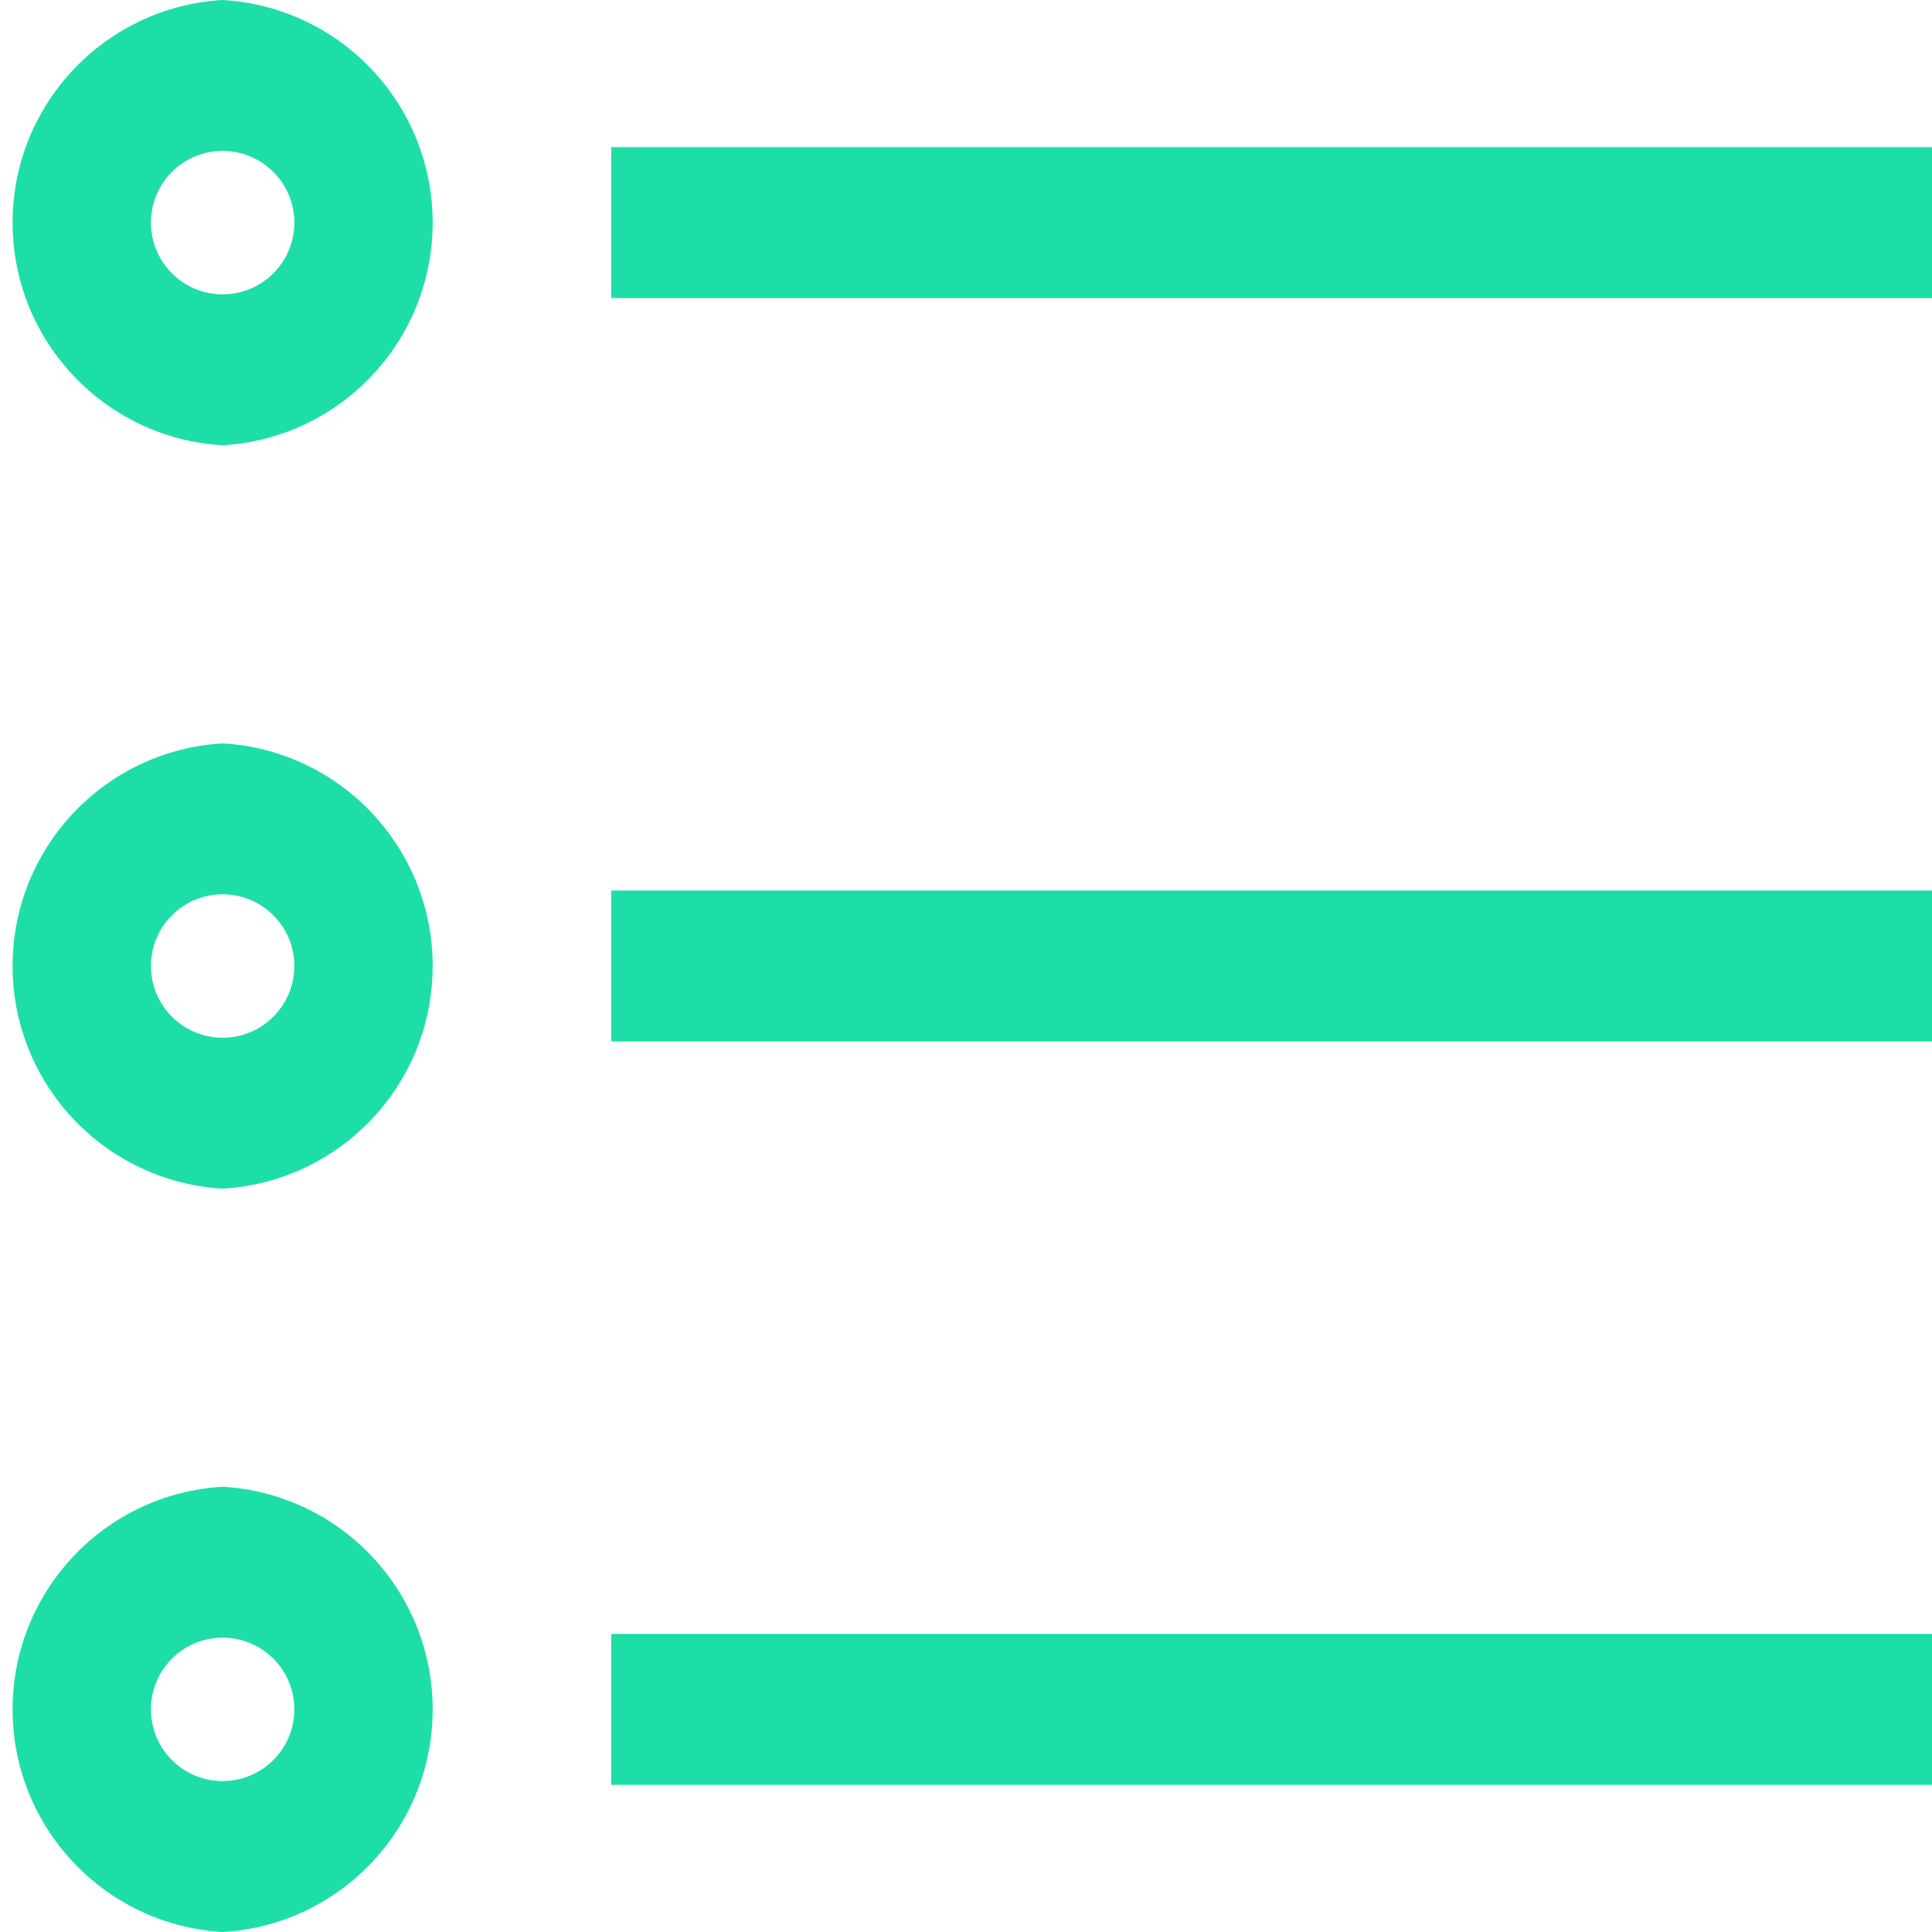
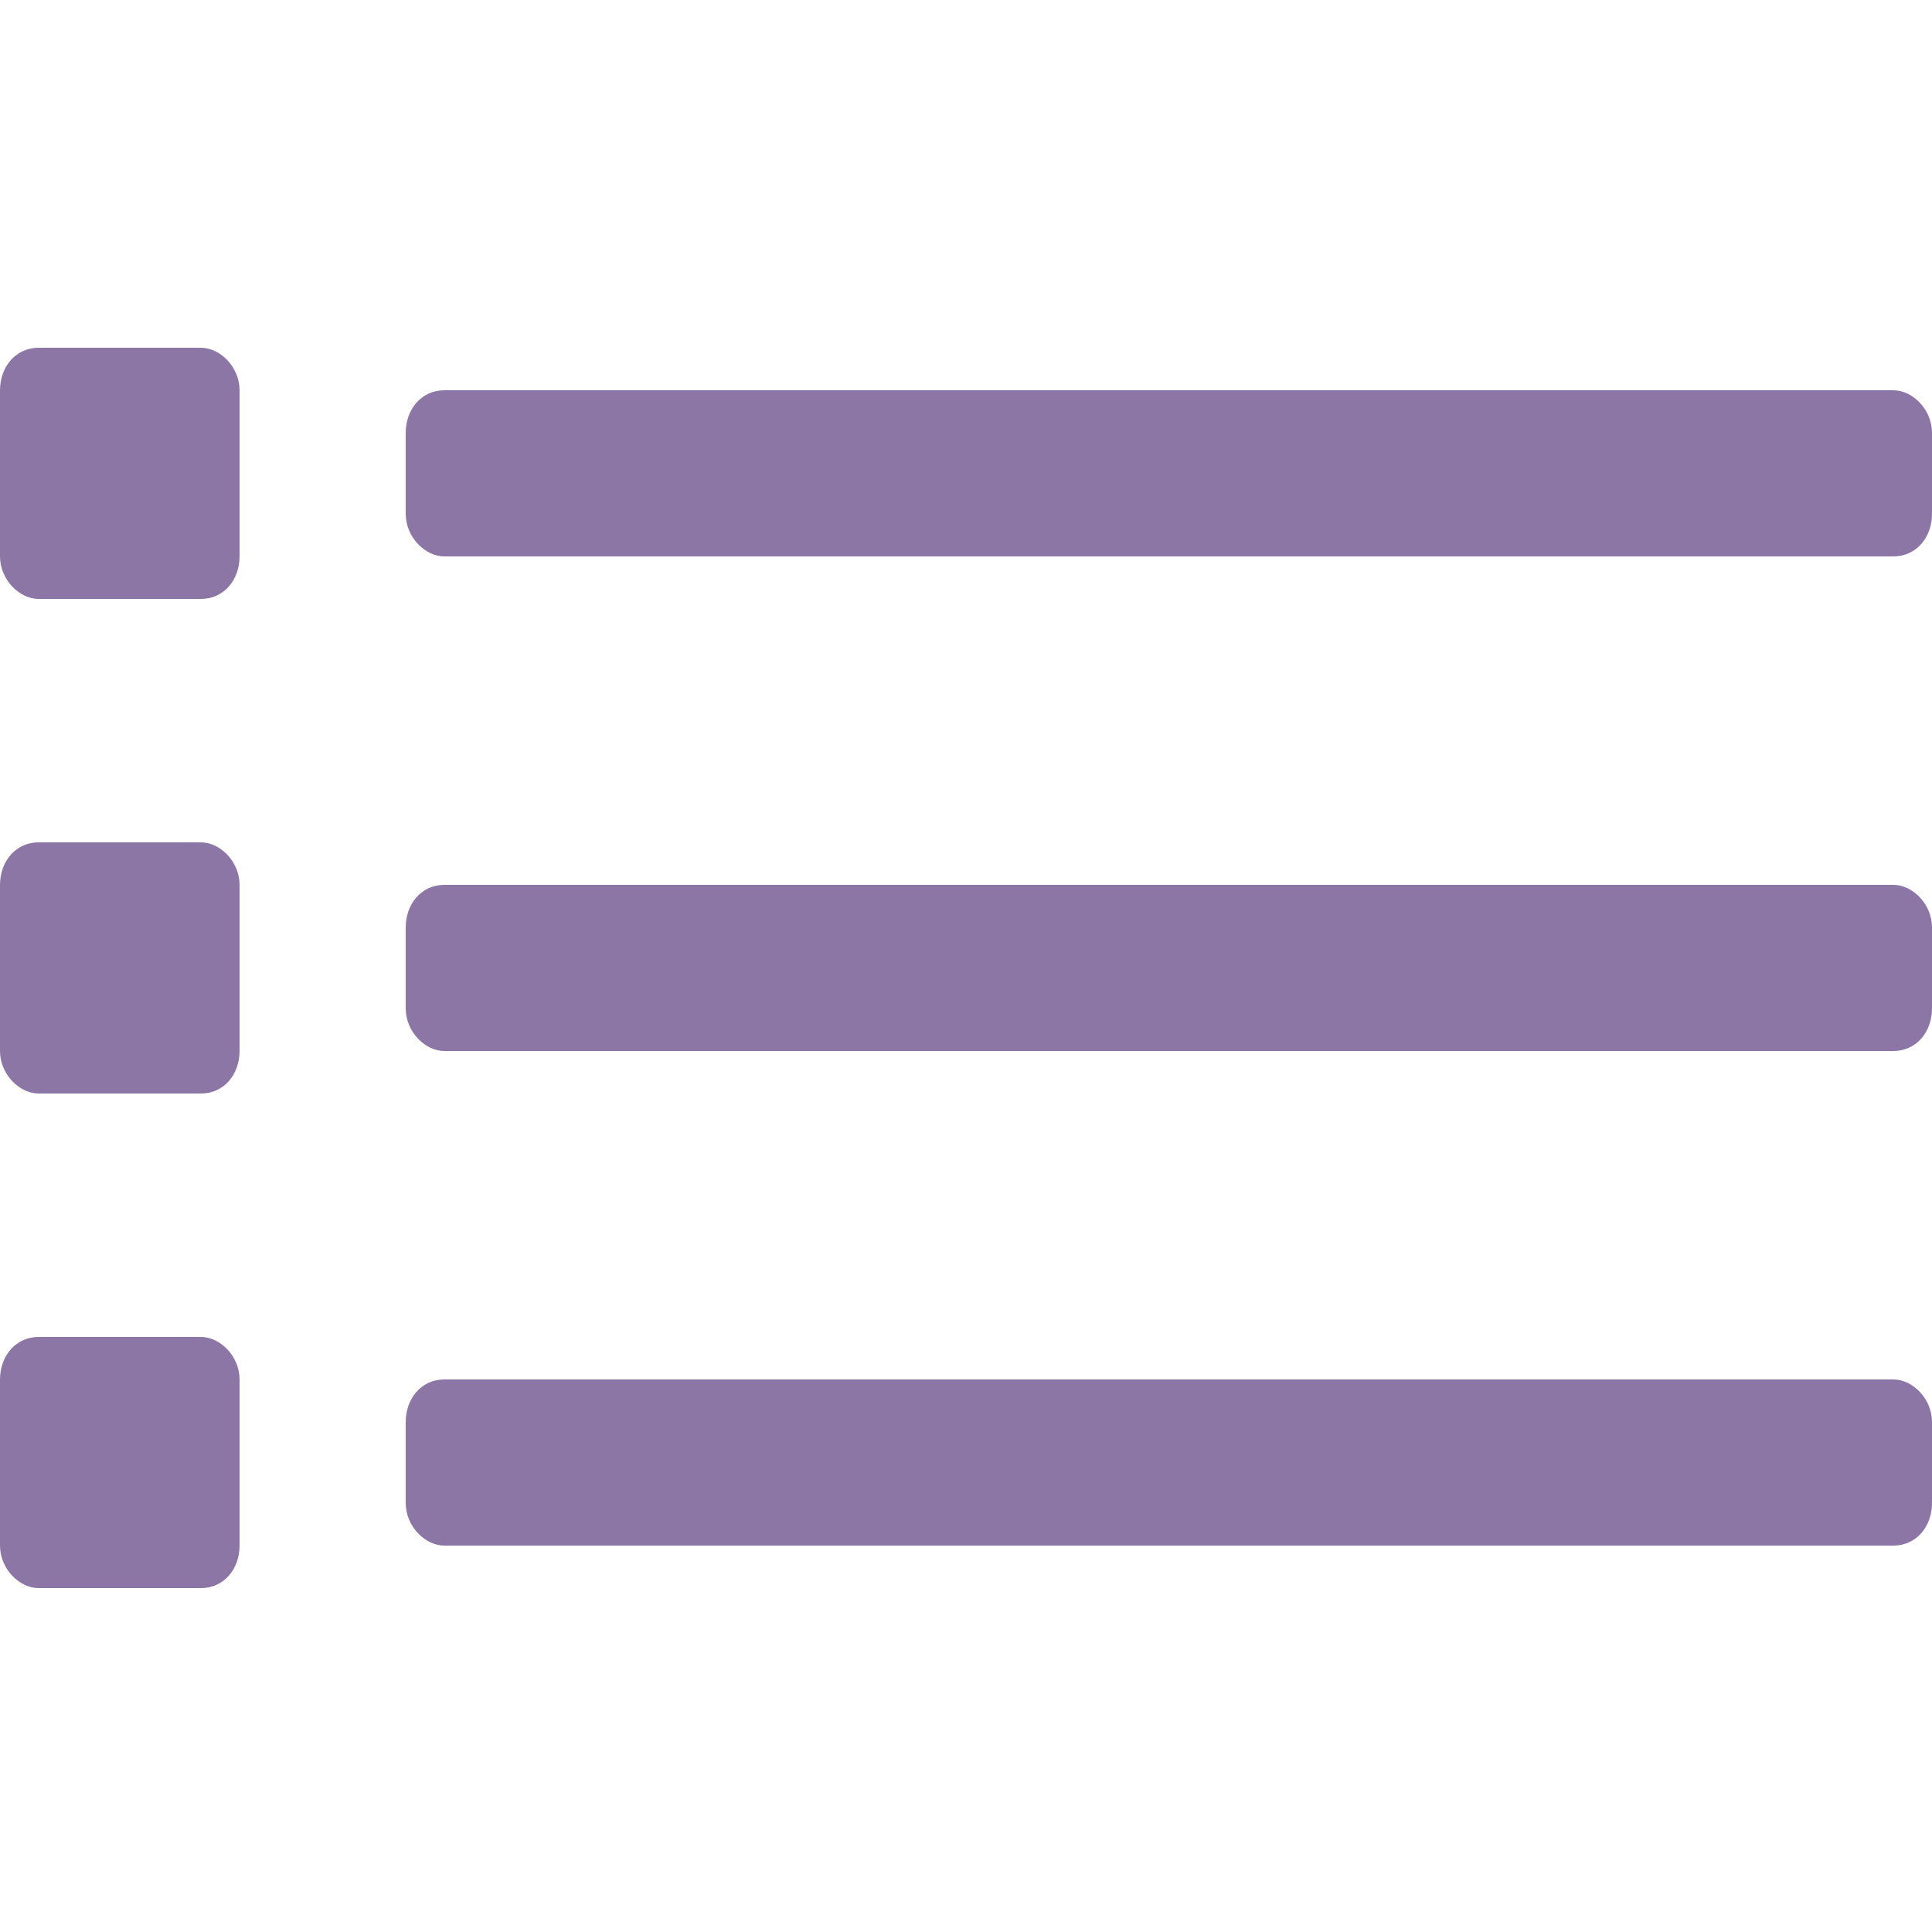
- <svg xmlns="http://www.w3.org/2000/svg" width="512" height="512">
-   <path fill="#1EDEA8" d="M59 197a59.1 59.1 0 0 0 0 118 59.1 59.1 0 0 0 0-118zm0 78a19 19 0 1 1 0-38 19 19 0 0 1 0 38zm0 119a59.1 59.1 0 0 0 0 118 59.1 59.1 0 0 0 0-118zm0 78a19 19 0 1 1 0-38 19 19 0 0 1 0 38zM59 0a59.1 59.1 0 0 0 0 118A59.1 59.1 0 0 0 59 0zm0 78a19 19 0 1 1 0-38 19 19 0 0 1 0 38zm103 158h350v40H162zm0-197h350v40H162zm0 394h350v40H162z" />
+ <svg xmlns="http://www.w3.org/2000/svg" viewBox="231 231 50 50">
+   <path fill="#8C76A6" d="M236.2 240H232c-.6 0-1 .5-1 1.1v4.3c0 .6.5 1.1 1 1.1h4.2c.6 0 1-.5 1-1.1v-4.3c0-.6-.5-1.1-1-1.1zm0 12.8H232c-.6 0-1 .5-1 1.1v4.3c0 .6.5 1.1 1 1.1h4.2c.6 0 1-.5 1-1.1v-4.3c0-.6-.5-1.1-1-1.1zm0 12.8H232c-.6 0-1 .5-1 1.1v4.3c0 .6.5 1.1 1 1.1h4.2c.6 0 1-.5 1-1.1v-4.3c0-.6-.5-1.1-1-1.1zm43.8-24.5h-37.5c-.6 0-1 .5-1 1.1v2.1c0 .6.5 1.1 1 1.1H280c.6 0 1-.5 1-1.1v-2.1c0-.6-.5-1.1-1-1.1zm0 12.8h-37.5c-.6 0-1 .5-1 1.1v2.1c0 .6.5 1.1 1 1.1H280c.6 0 1-.5 1-1.1V255c0-.6-.5-1.1-1-1.1zm0 12.8h-37.5c-.6 0-1 .5-1 1.1v2.1c0 .6.5 1.1 1 1.1H280c.6 0 1-.5 1-1.1v-2.1c0-.6-.5-1.1-1-1.1z" />
</svg>
